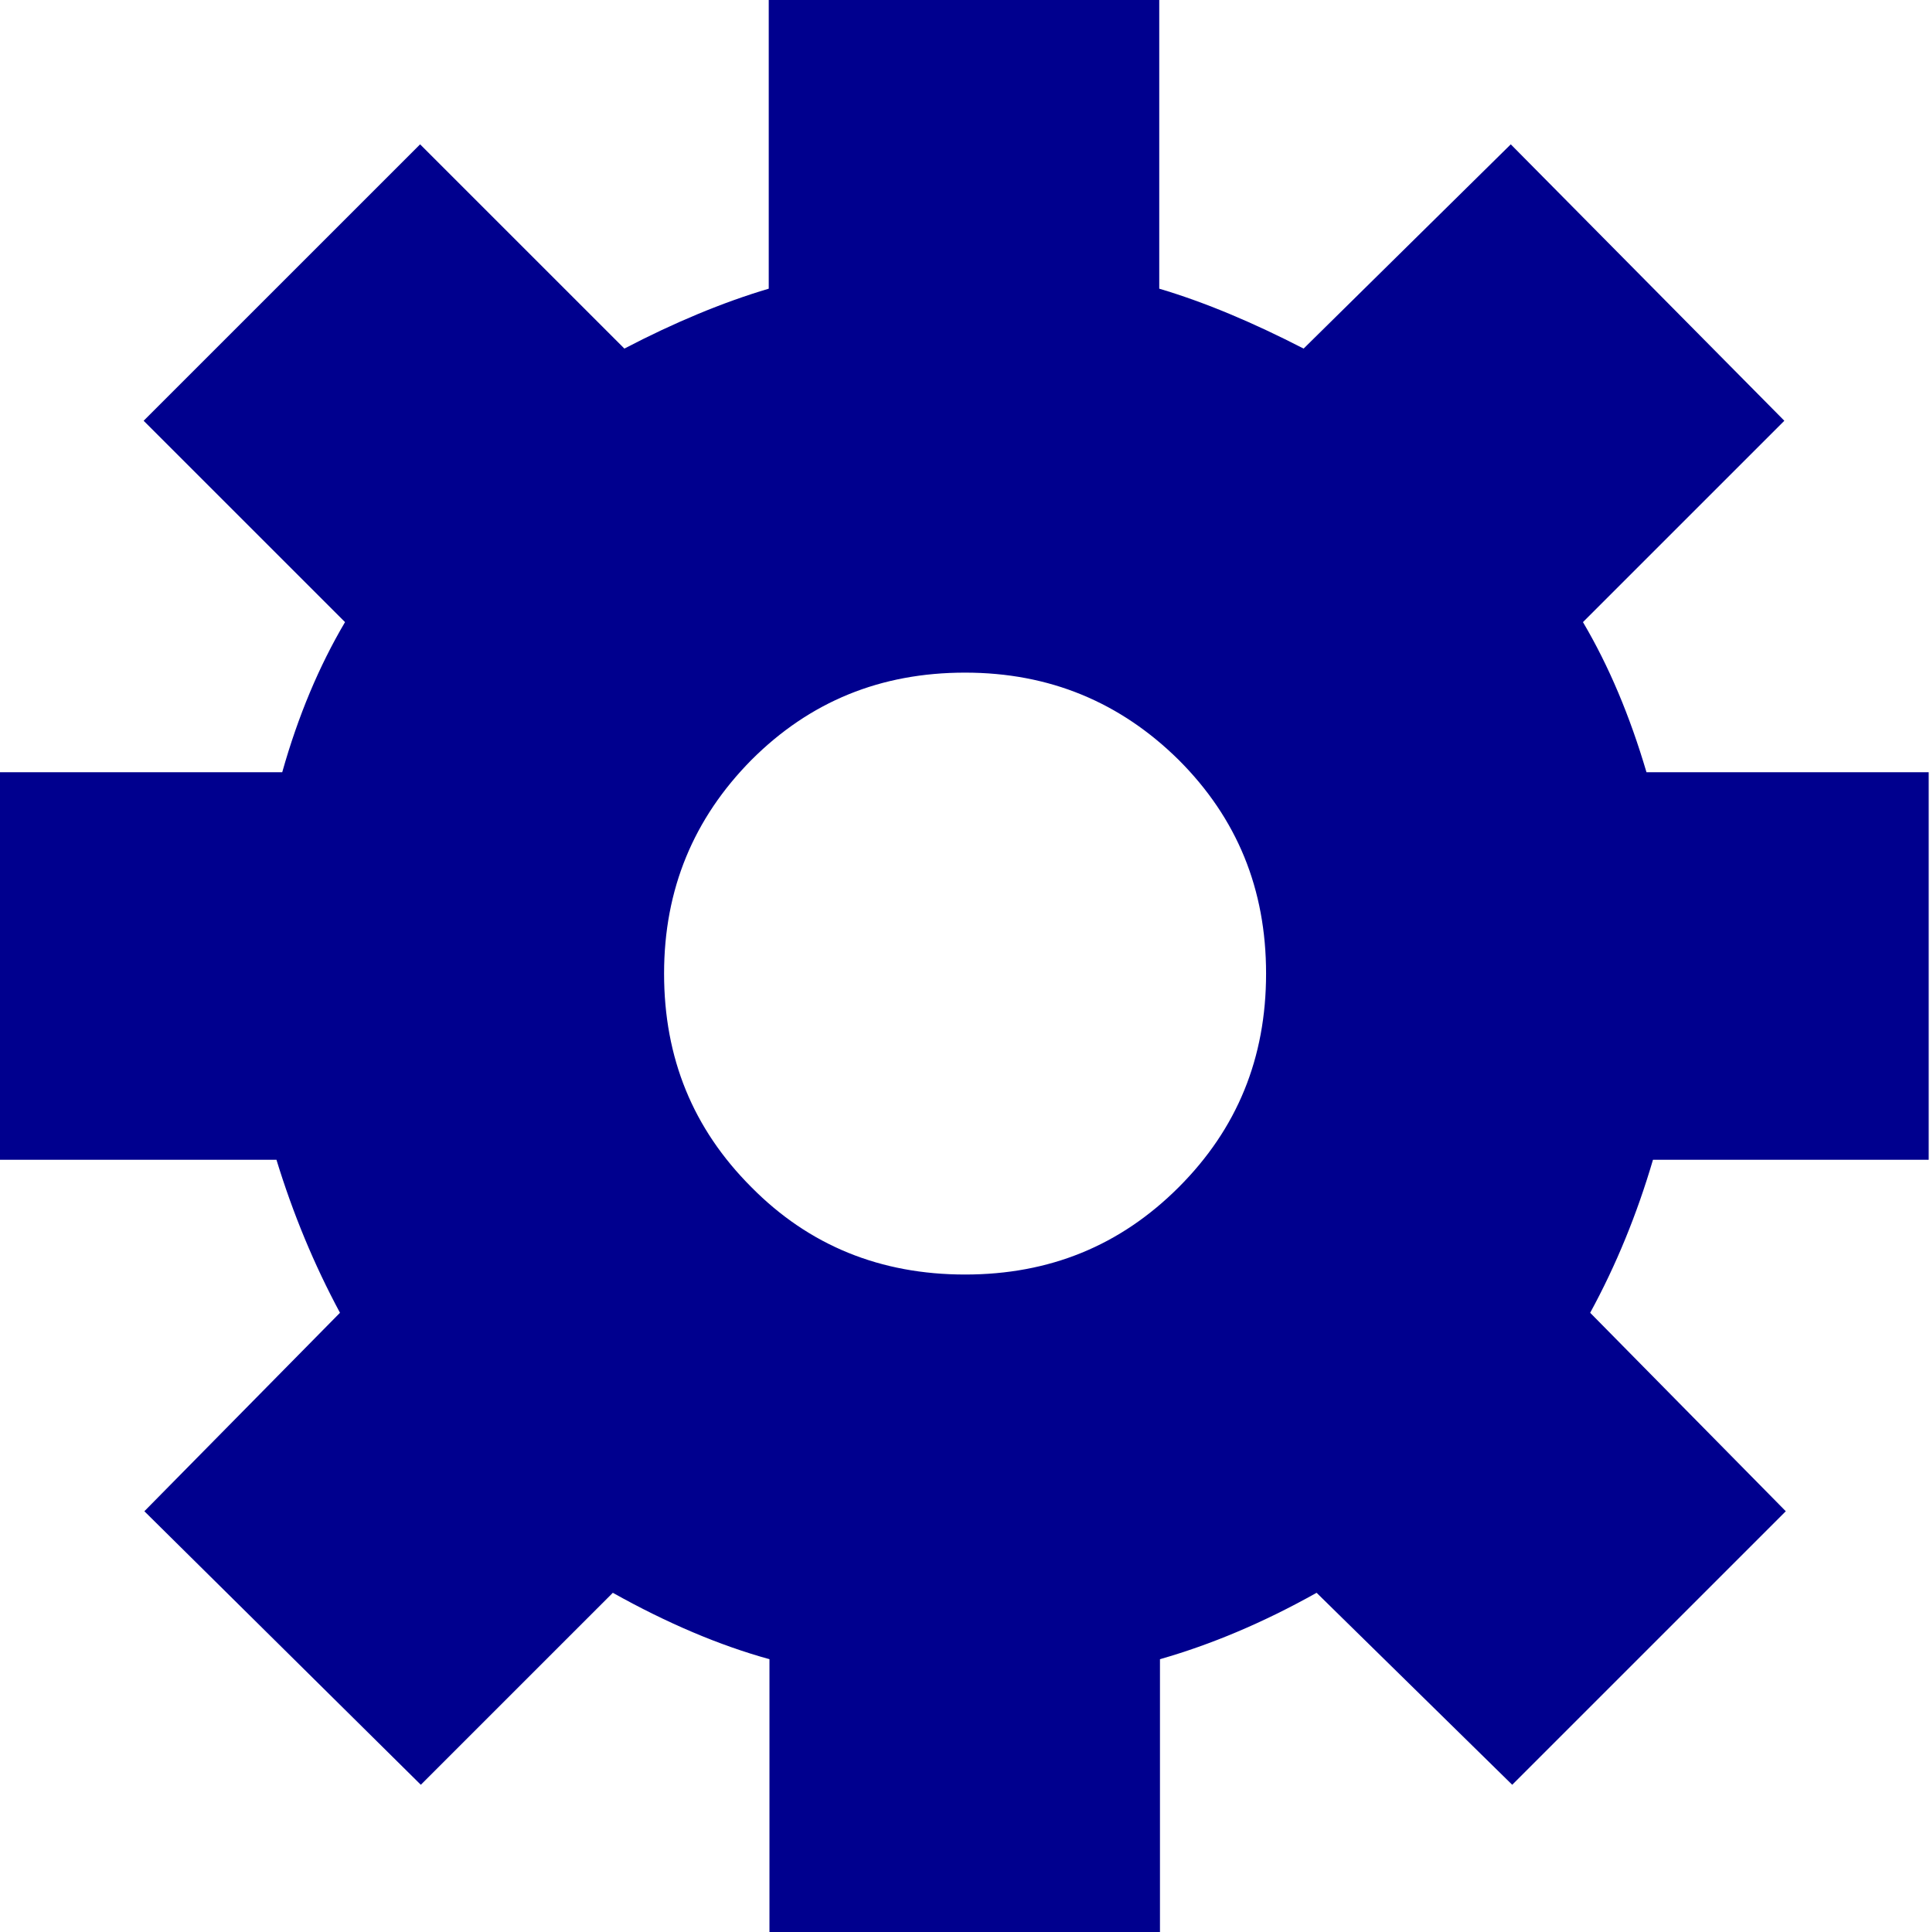
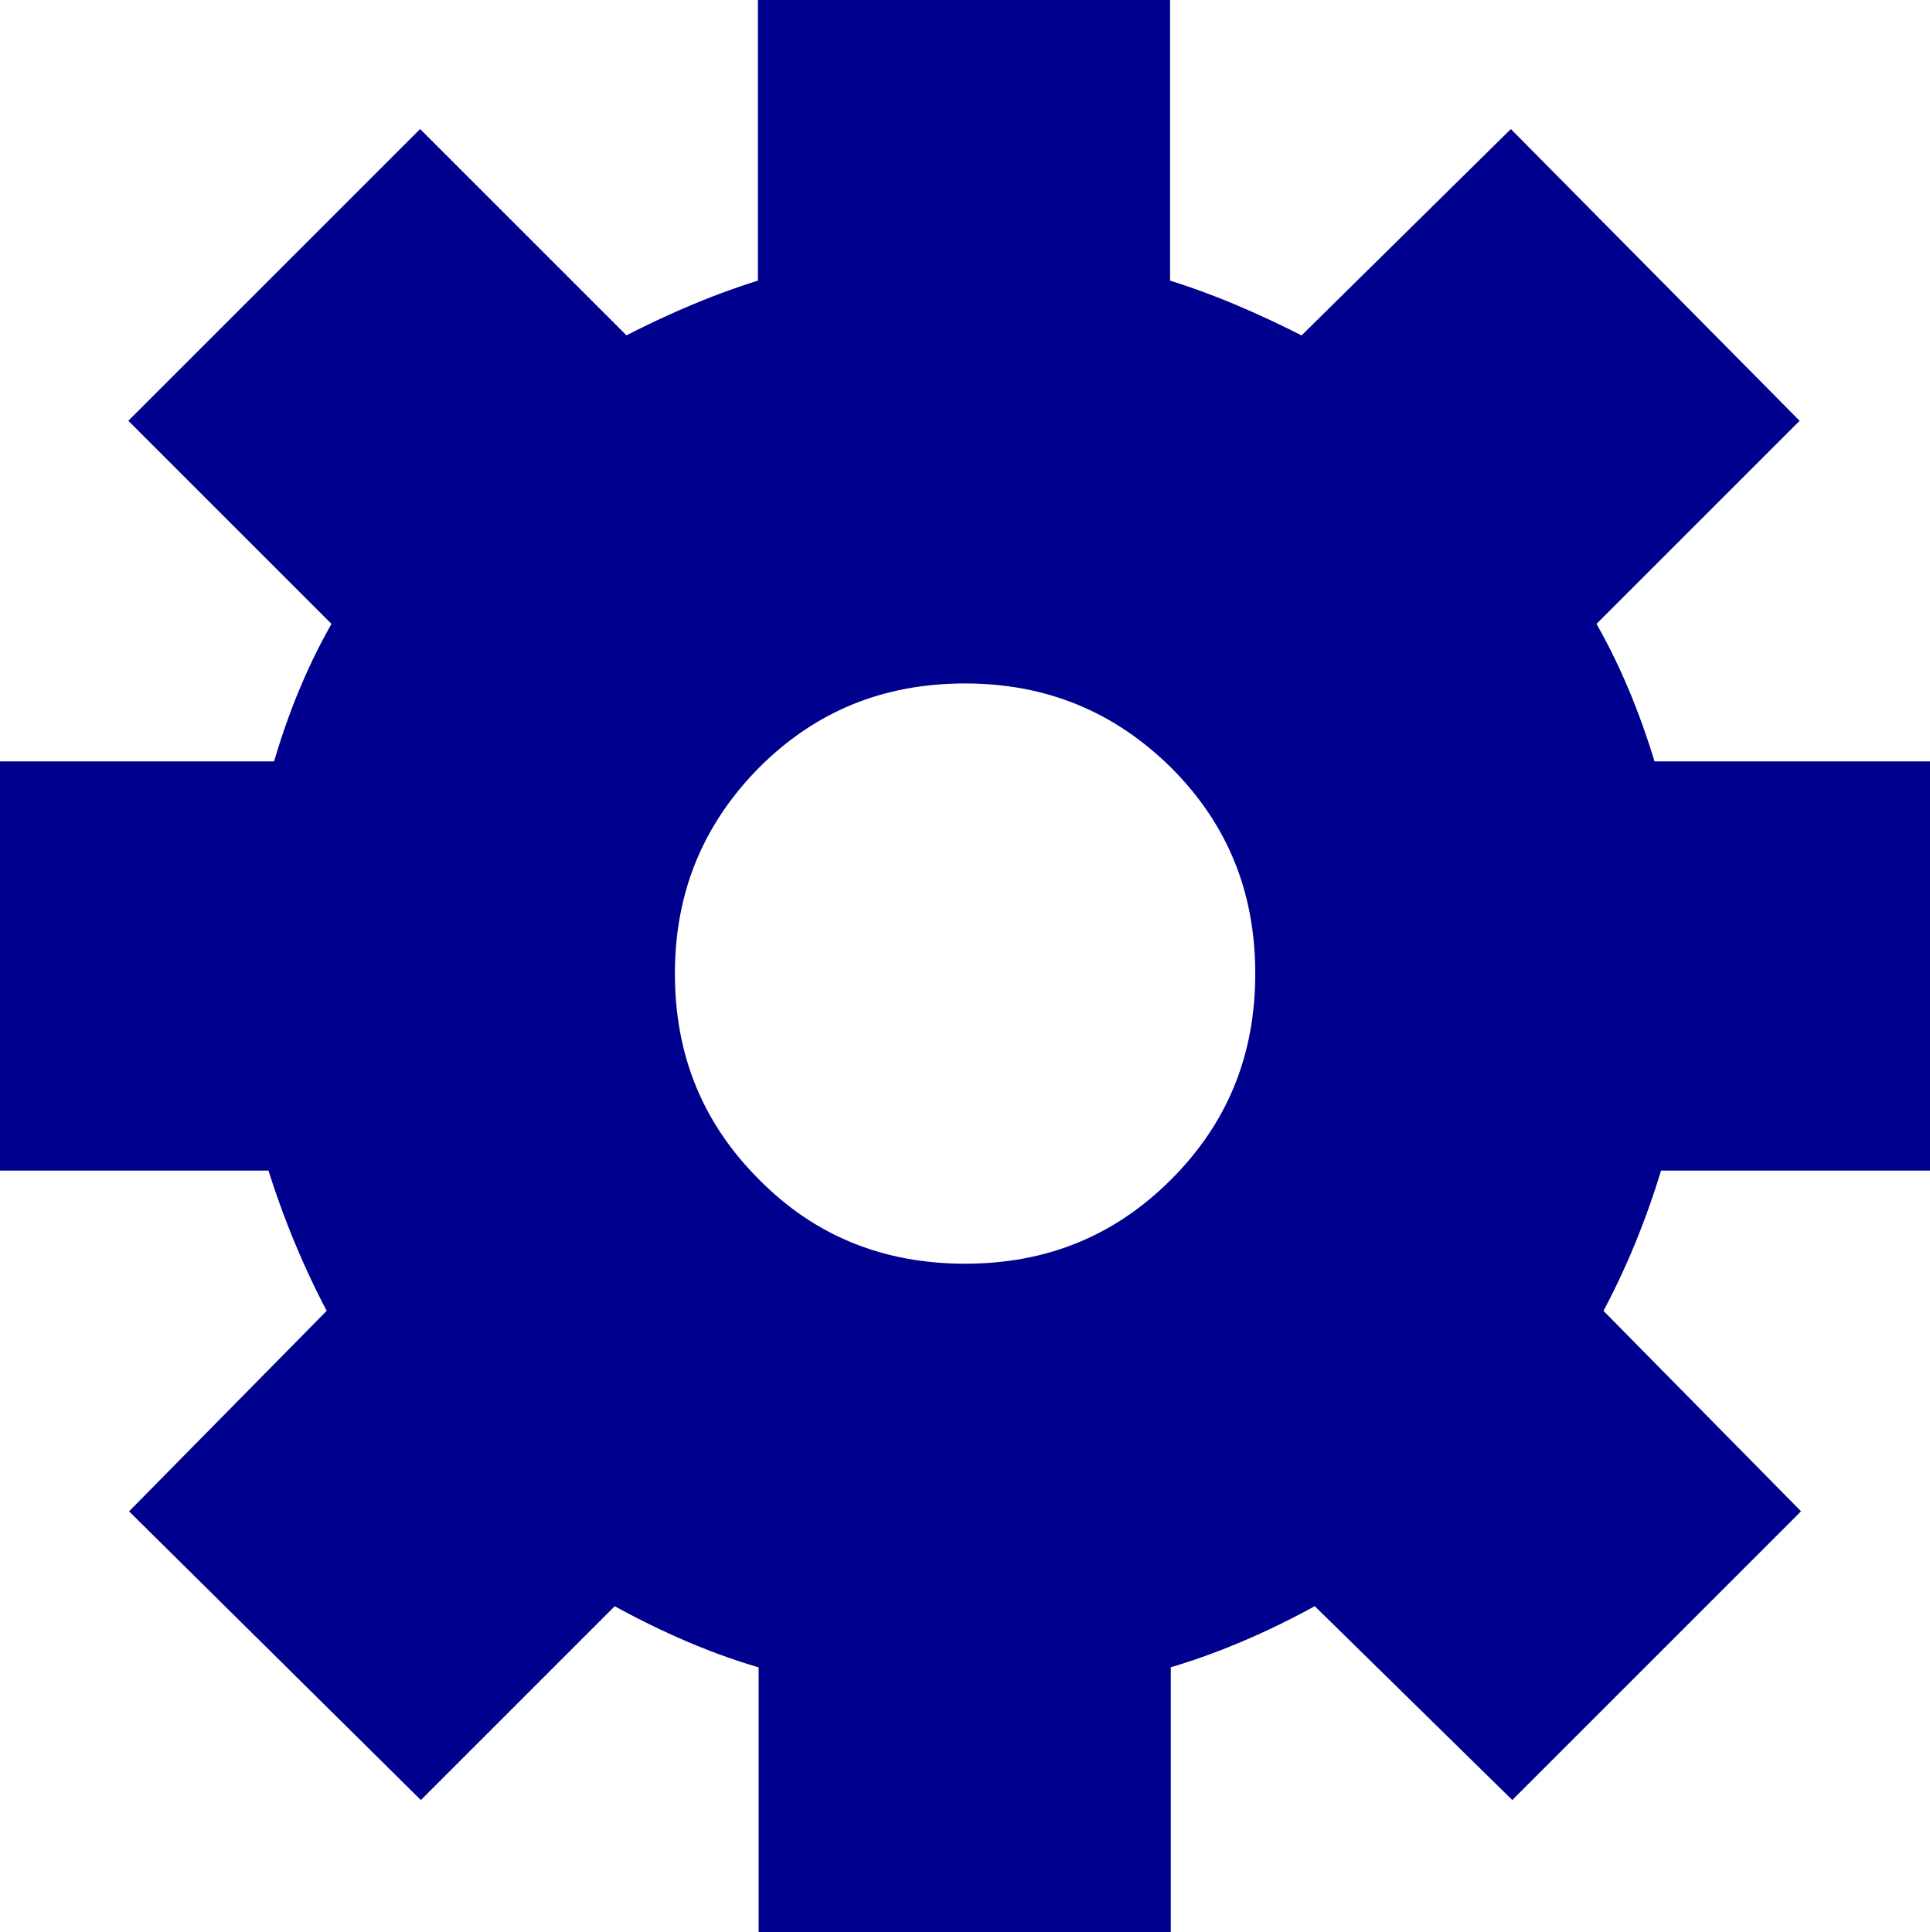
<svg xmlns="http://www.w3.org/2000/svg" id="Layer_2" data-name="Layer 2" viewBox="0 0 26.73 26.77">
  <defs>
    <style>
      .cls-1 {
        fill: #00008e;
+         stroke: #00008e;
+         stroke-width: .3px;
      }
    </style>
  </defs>
  <g id="Layer_1-2" data-name="Layer 1">
    <path class="cls-1" d="M22.9,16.07c-.22.75-.51,1.46-.87,2.12l2.71,2.75-3.79,3.79-2.71-2.66c-.75.42-1.47.72-2.17.92v3.79h-5.41v-3.79c-.69-.19-1.42-.5-2.17-.92l-2.66,2.66-3.83-3.79,2.71-2.75c-.36-.67-.65-1.37-.88-2.12H0v-5.37h3.91c.22-.78.51-1.47.87-2.08l-2.79-2.79,3.83-3.83,2.83,2.83c.69-.36,1.36-.64,2-.83V0h5.41v4c.64.19,1.3.47,2,.83l2.87-2.83,3.79,3.83-2.79,2.79c.36.61.65,1.3.88,2.08h3.91v5.37h-3.83ZM10.41,10.53c-.8.81-1.21,1.79-1.21,2.96s.4,2.15,1.21,2.96c.8.81,1.79,1.21,2.96,1.21s2.15-.4,2.96-1.21,1.21-1.79,1.21-2.96-.4-2.15-1.21-2.96c-.81-.8-1.79-1.21-2.96-1.21s-2.15.4-2.96,1.21Z" />
  </g>
</svg>
